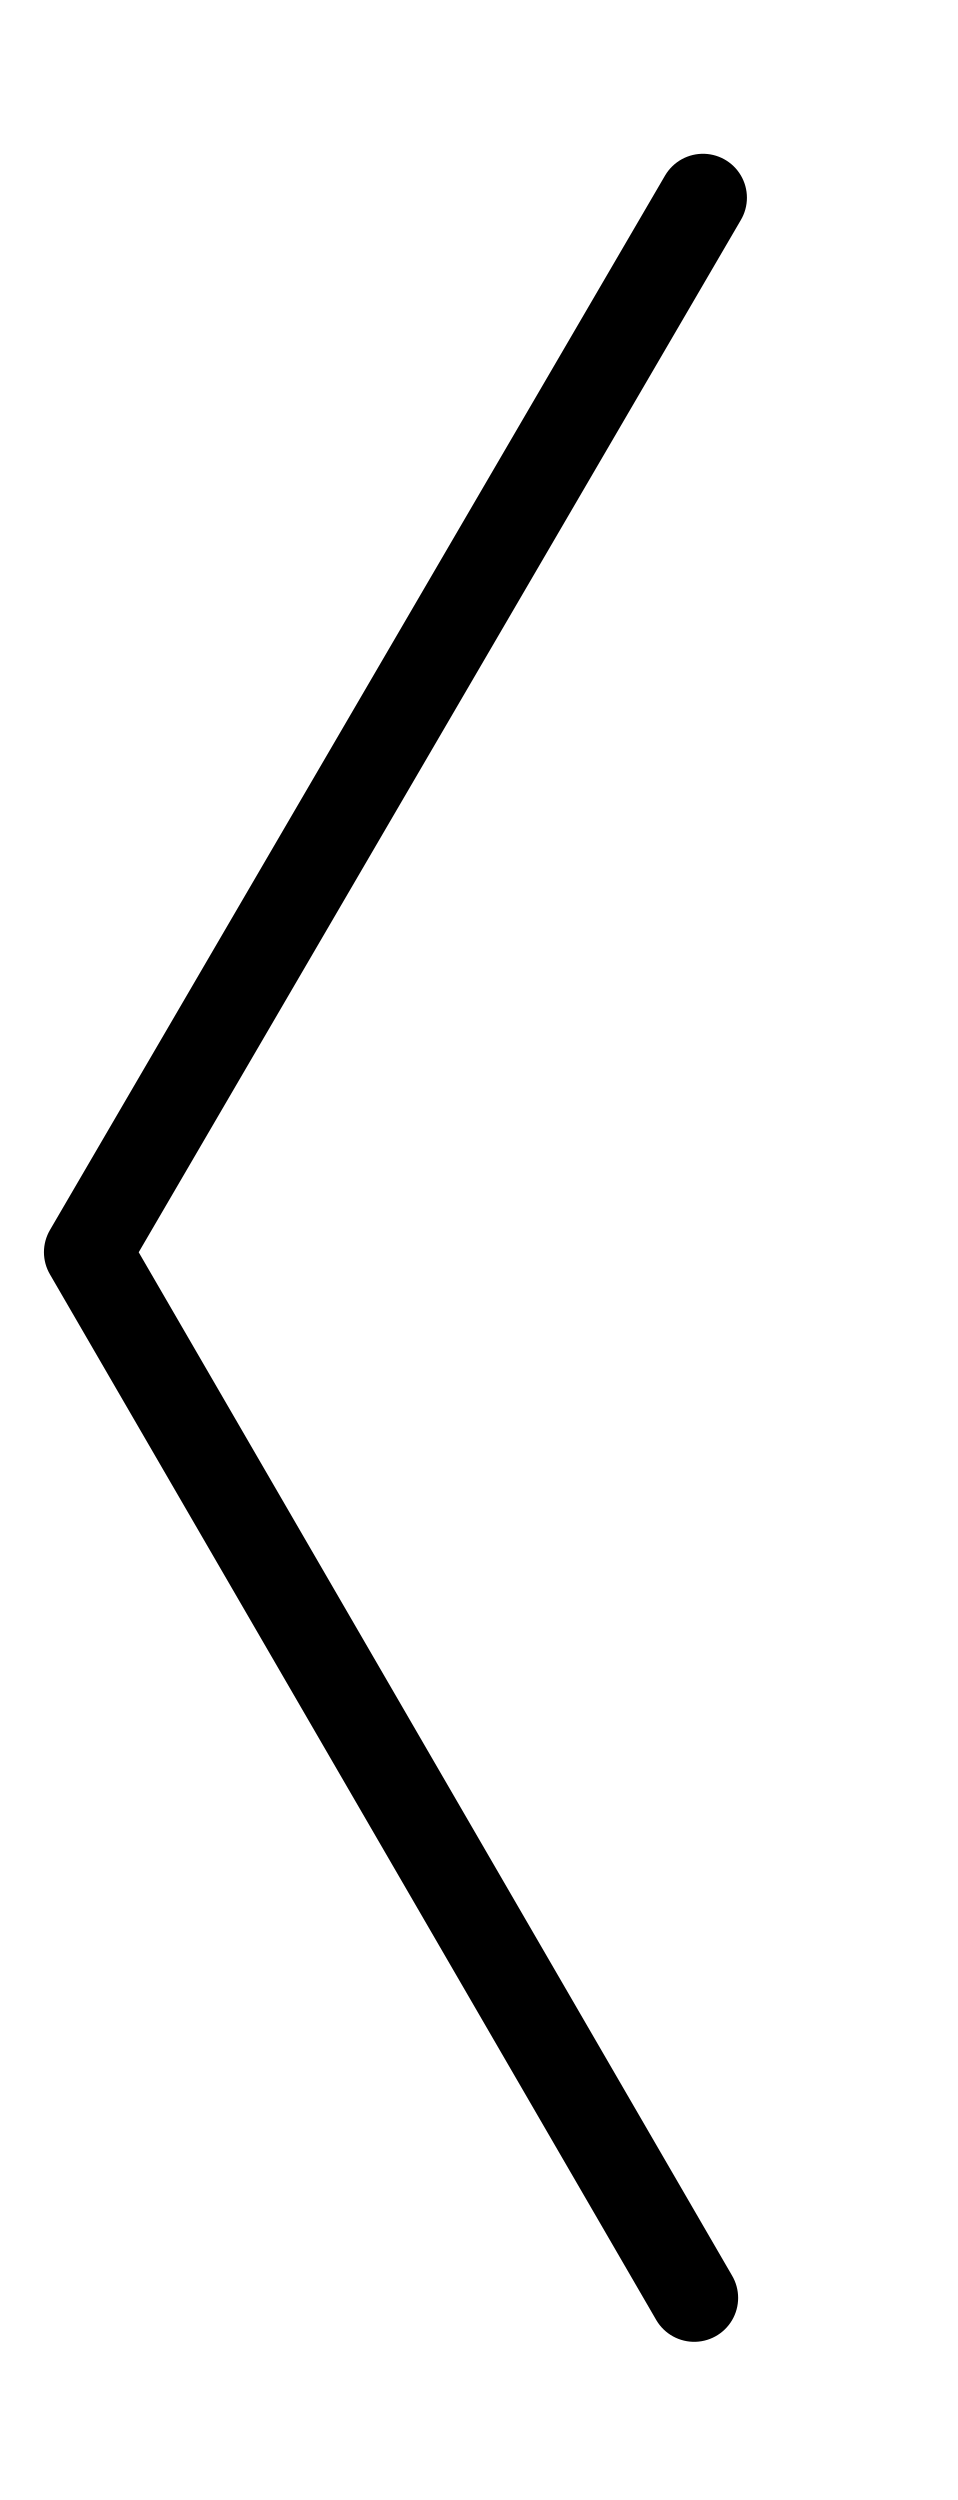
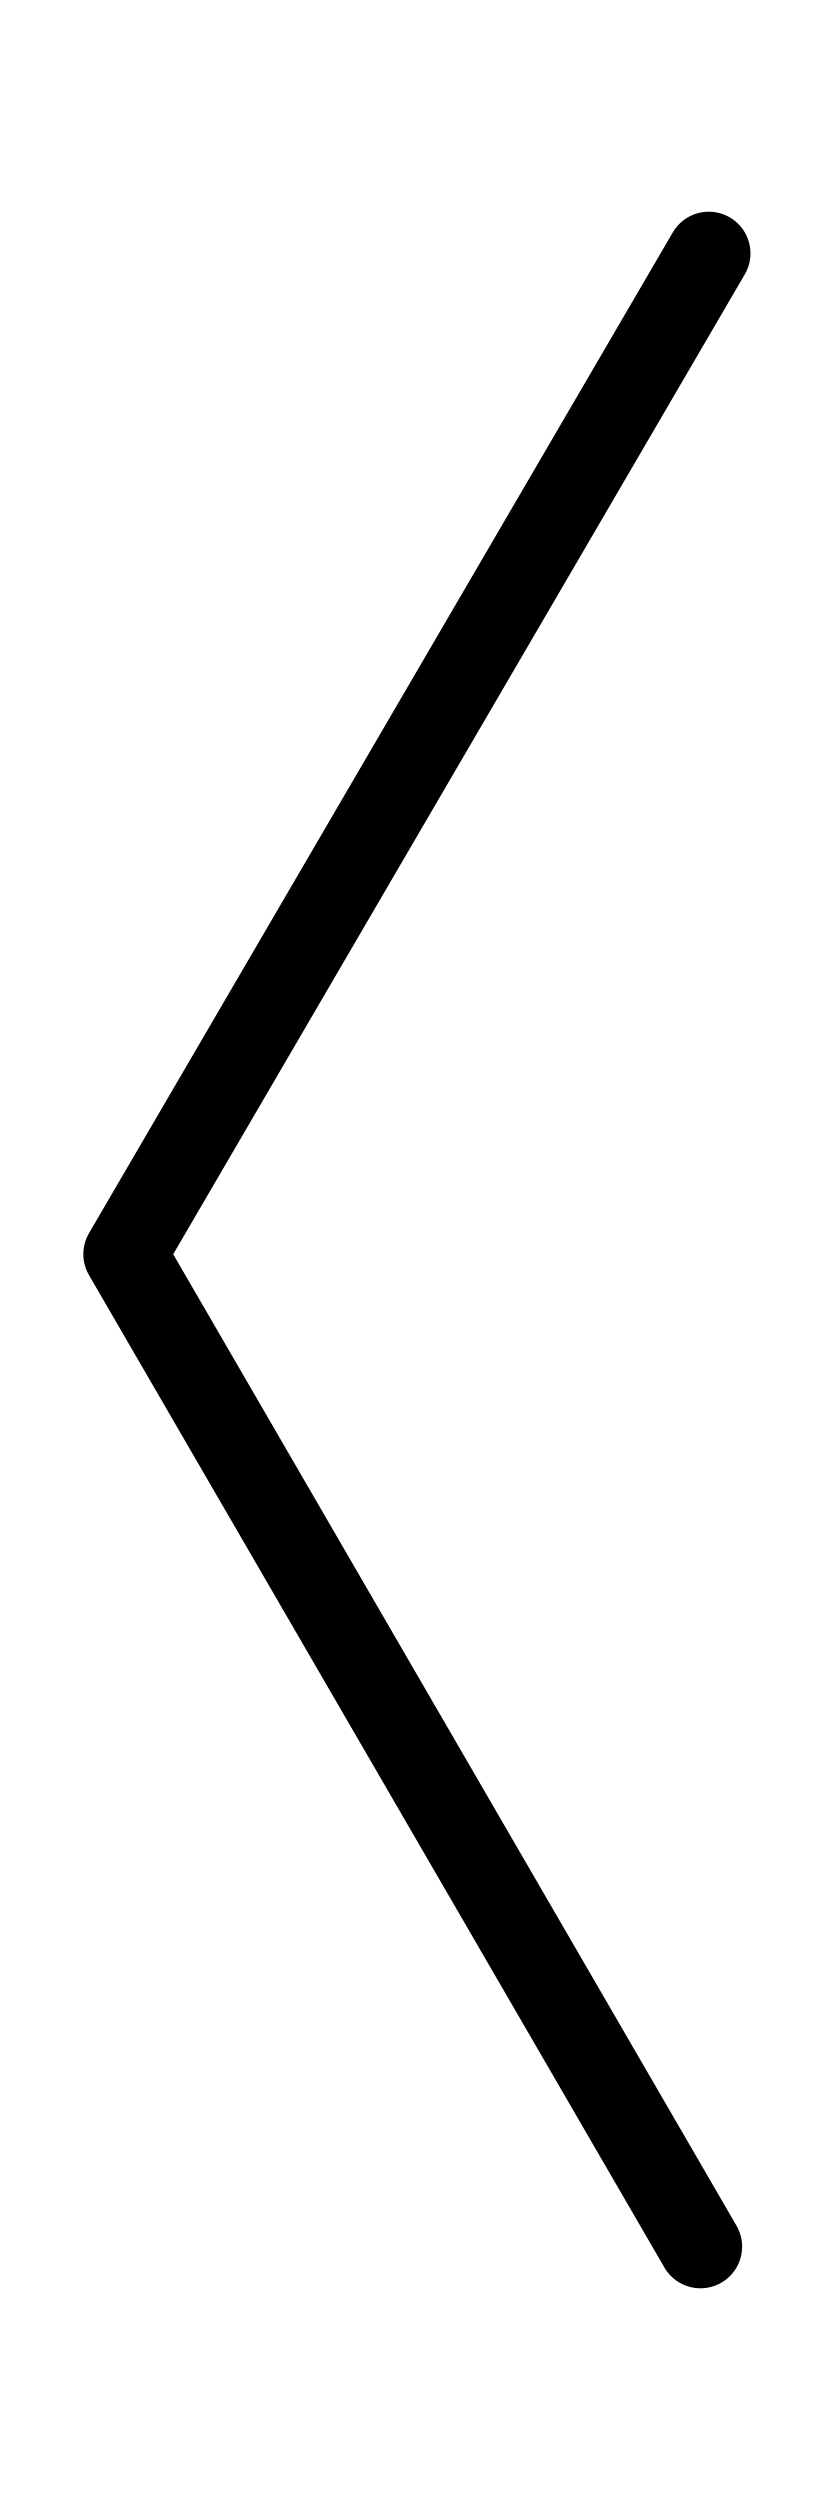
- <svg xmlns="http://www.w3.org/2000/svg" version="1.1" id="Layer_1" x="0px" y="0px" viewBox="-411 258.4 21.8 56.9" style="enable-background:new -411 258.4 21.8 56.9;" xml:space="preserve">
-   <style type="text/css">
- 	.st0{fill:none;stroke:#000000;stroke-width:2;stroke-linecap:round;stroke-linejoin:round;}
- </style>
+ <svg xmlns="http://www.w3.org/2000/svg" version="1.1" id="Layer_1" x="0px" y="0px" width="20px" height="60px" viewBox="-9.5 762.5 20 60" enable-background="new -9.5 762.5 20 60" xml:space="preserve">
  <g id="Page-1">
    <g id="Project-with-decription" transform="translate(-169, -83)">
      <g id="Path-118-_x2B_-Path-119" transform="translate(169, 84)">
-         <path id="Path-119" class="st0" d="M-395,261.9l-14,24l13.8,23.8" />
+         <path id="Path-119" fill="none" stroke="#000000" stroke-width="2" stroke-linecap="round" stroke-linejoin="round" d="     M7.511,767.581L-6.5,791.6l13.811,23.819" />
      </g>
    </g>
  </g>
</svg>
